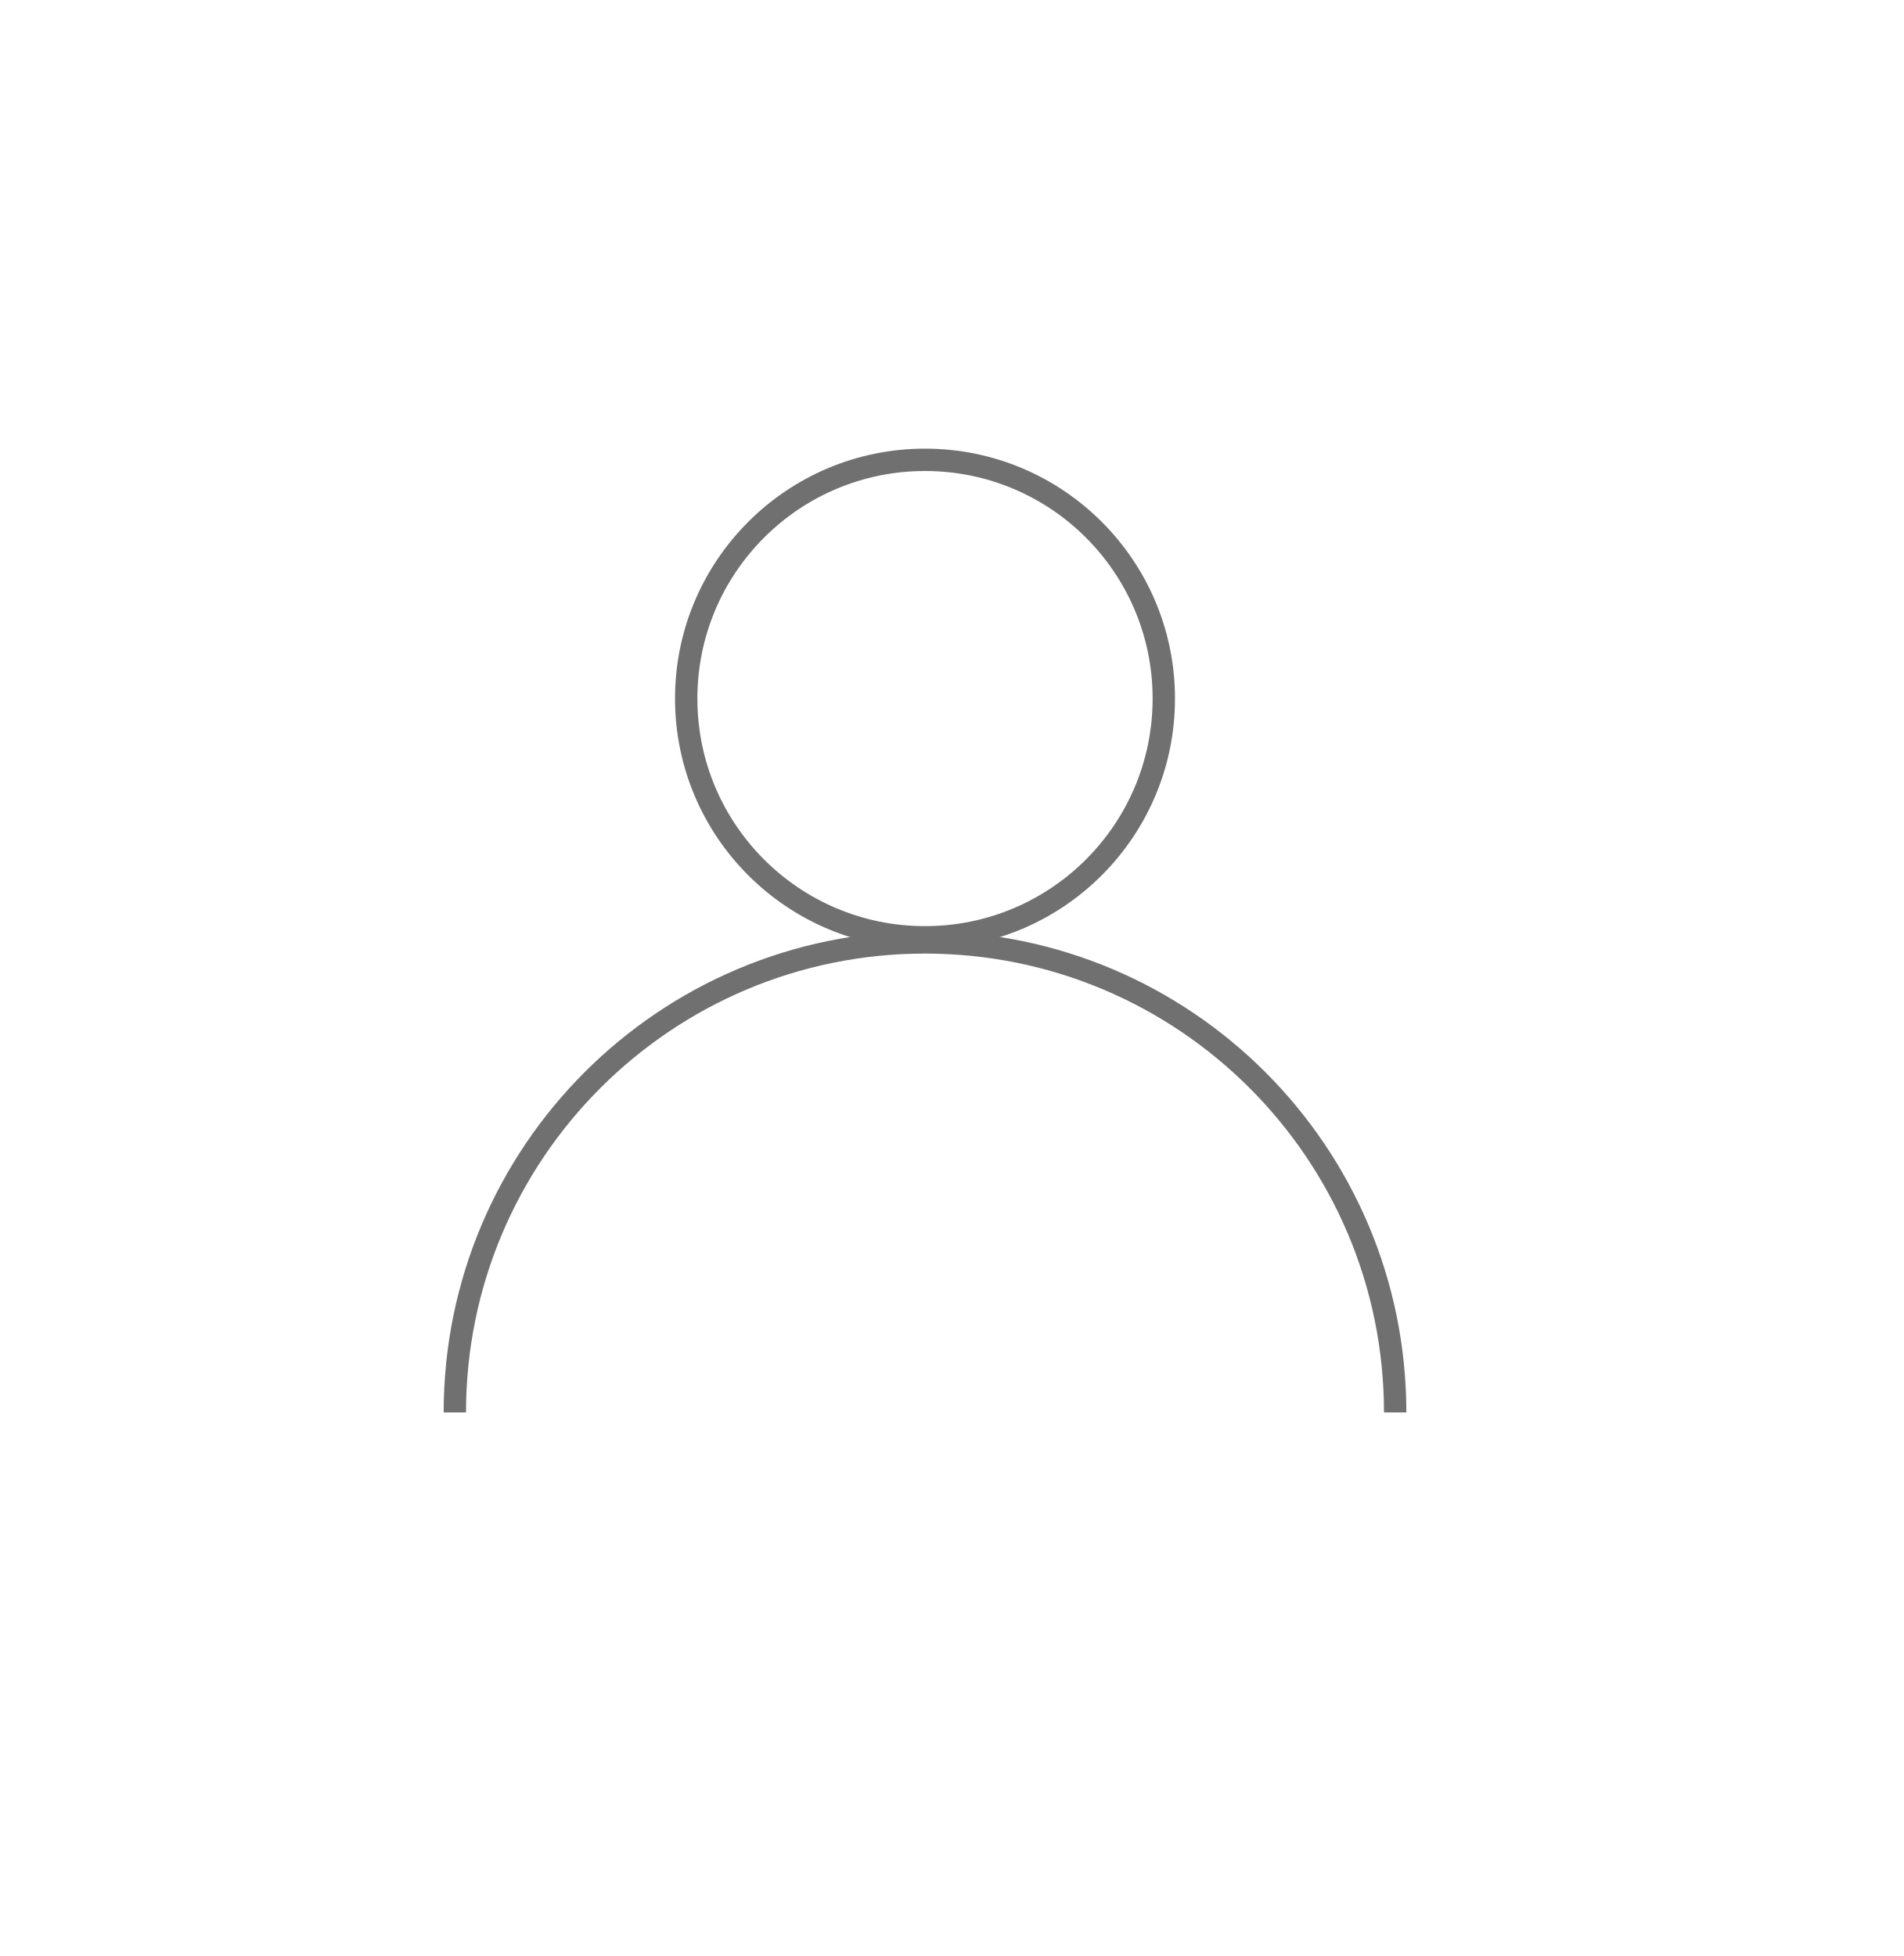
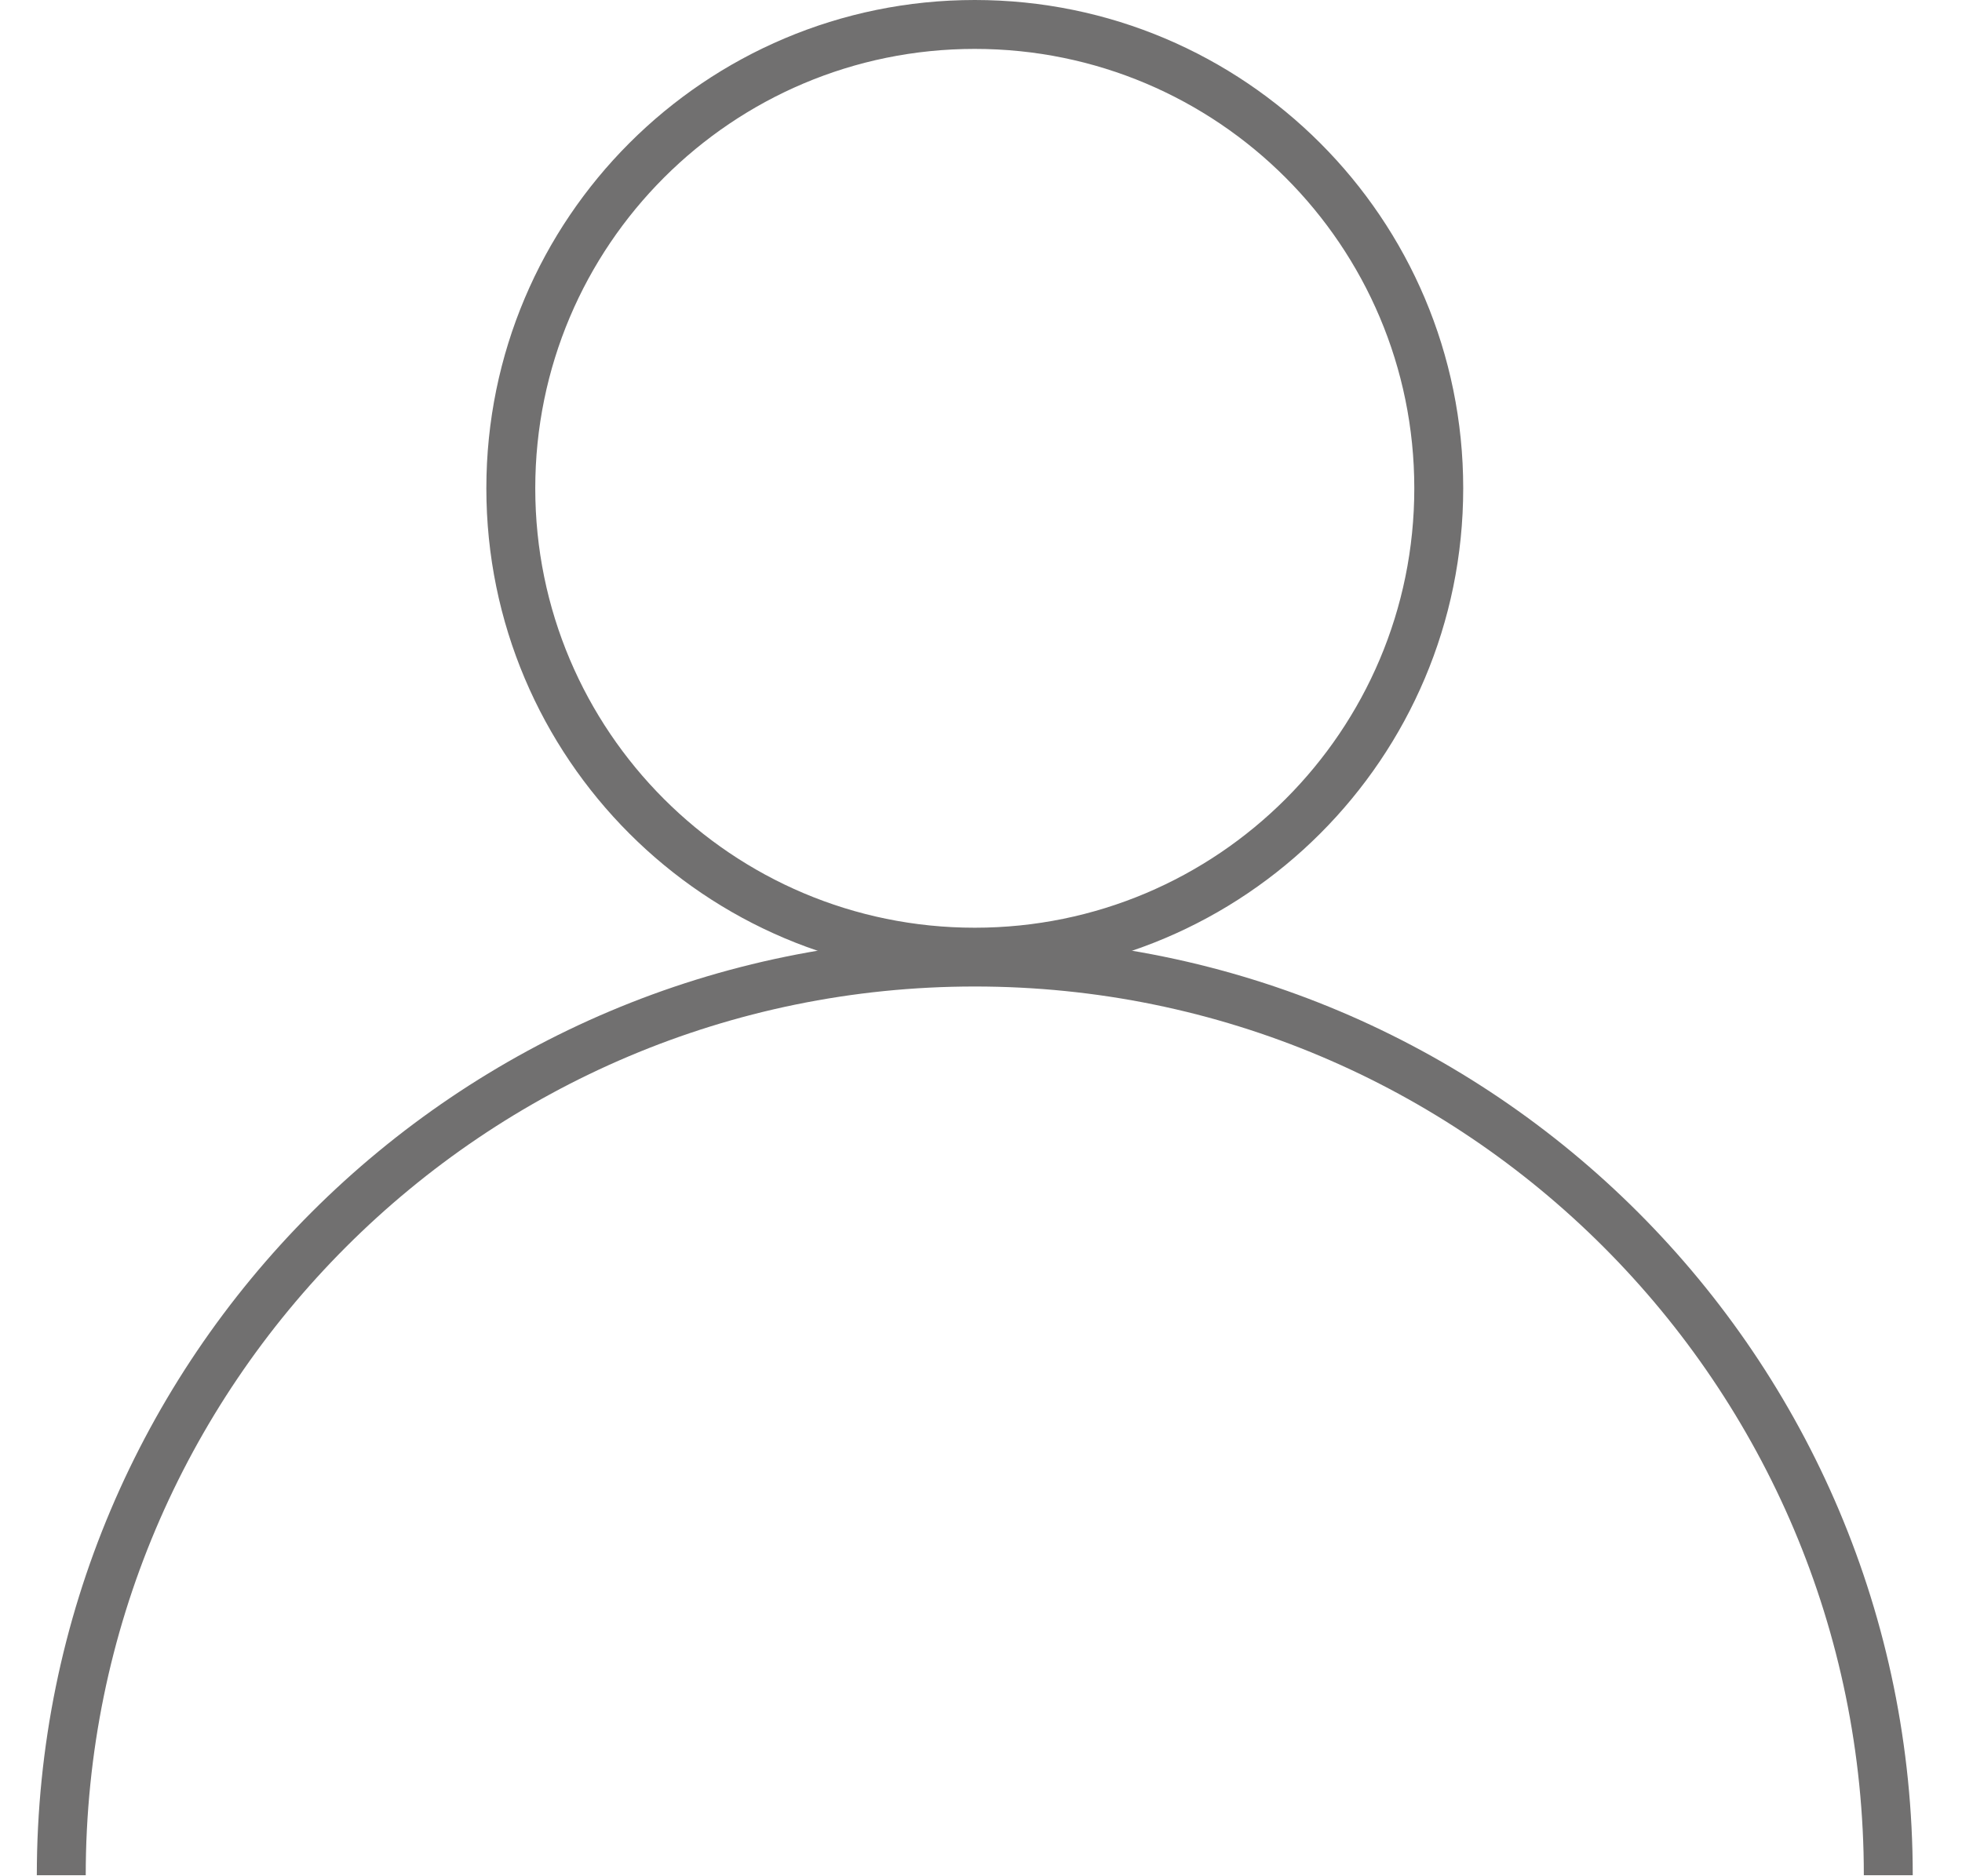
- <svg xmlns="http://www.w3.org/2000/svg" id="레이어_1" data-name="레이어 1" viewBox="0 0 340.58 350">
+ <svg xmlns="http://www.w3.org/2000/svg" width="160.449" height="153.399" viewBox="0 0 160.449 153.399">
  <defs>
-     <style>.cls-1,.cls-2{fill:none;}.cls-2{stroke:#717070;stroke-miterlimit:10;stroke-width:4px;}.cls-3{clip-path:url(#clip-path);}</style>
    <clipPath id="clip-path">
-       <rect class="cls-1" x="34.07" y="127.17" width="262.84" height="125.57" />
+       <rect x="37" width="160.449" height="153.399" fill="none" />
+     </clipPath>
+     <clipPath id="clip-path-2">
+       <rect id="사각형_6" data-name="사각형 6" width="233.449" height="111.529" fill="none" />
    </clipPath>
  </defs>
-   <circle class="cls-2" cx="165.48" cy="125" r="42.72" />
-   <g class="cls-3">
-     <circle class="cls-2" cx="165.48" cy="252.74" r="84.11" />
+   <g id="스크롤_그룹_3" data-name="스크롤 그룹 3" transform="translate(-37)" clip-path="url(#clip-path)" style="isolation: isolate">
+     <g id="deactivated-mypage-menu-icon" transform="translate(-34.07 -80.28)">
+       <circle id="타원_9" data-name="타원 9" cx="37.943" cy="37.943" r="37.943" transform="translate(112.843 82.28)" fill="none" stroke="#717070" stroke-miterlimit="10" stroke-width="4" />
+       <g id="그룹_4" data-name="그룹 4" transform="translate(34.07 122.15)" clip-path="url(#clip-path-2)">
+         <circle id="타원_10" data-name="타원 10" cx="74.705" cy="74.705" r="74.705" transform="translate(42.011 36.824)" fill="none" stroke="#717070" stroke-miterlimit="10" stroke-width="4" />
+       </g>
+     </g>
  </g>
</svg>
